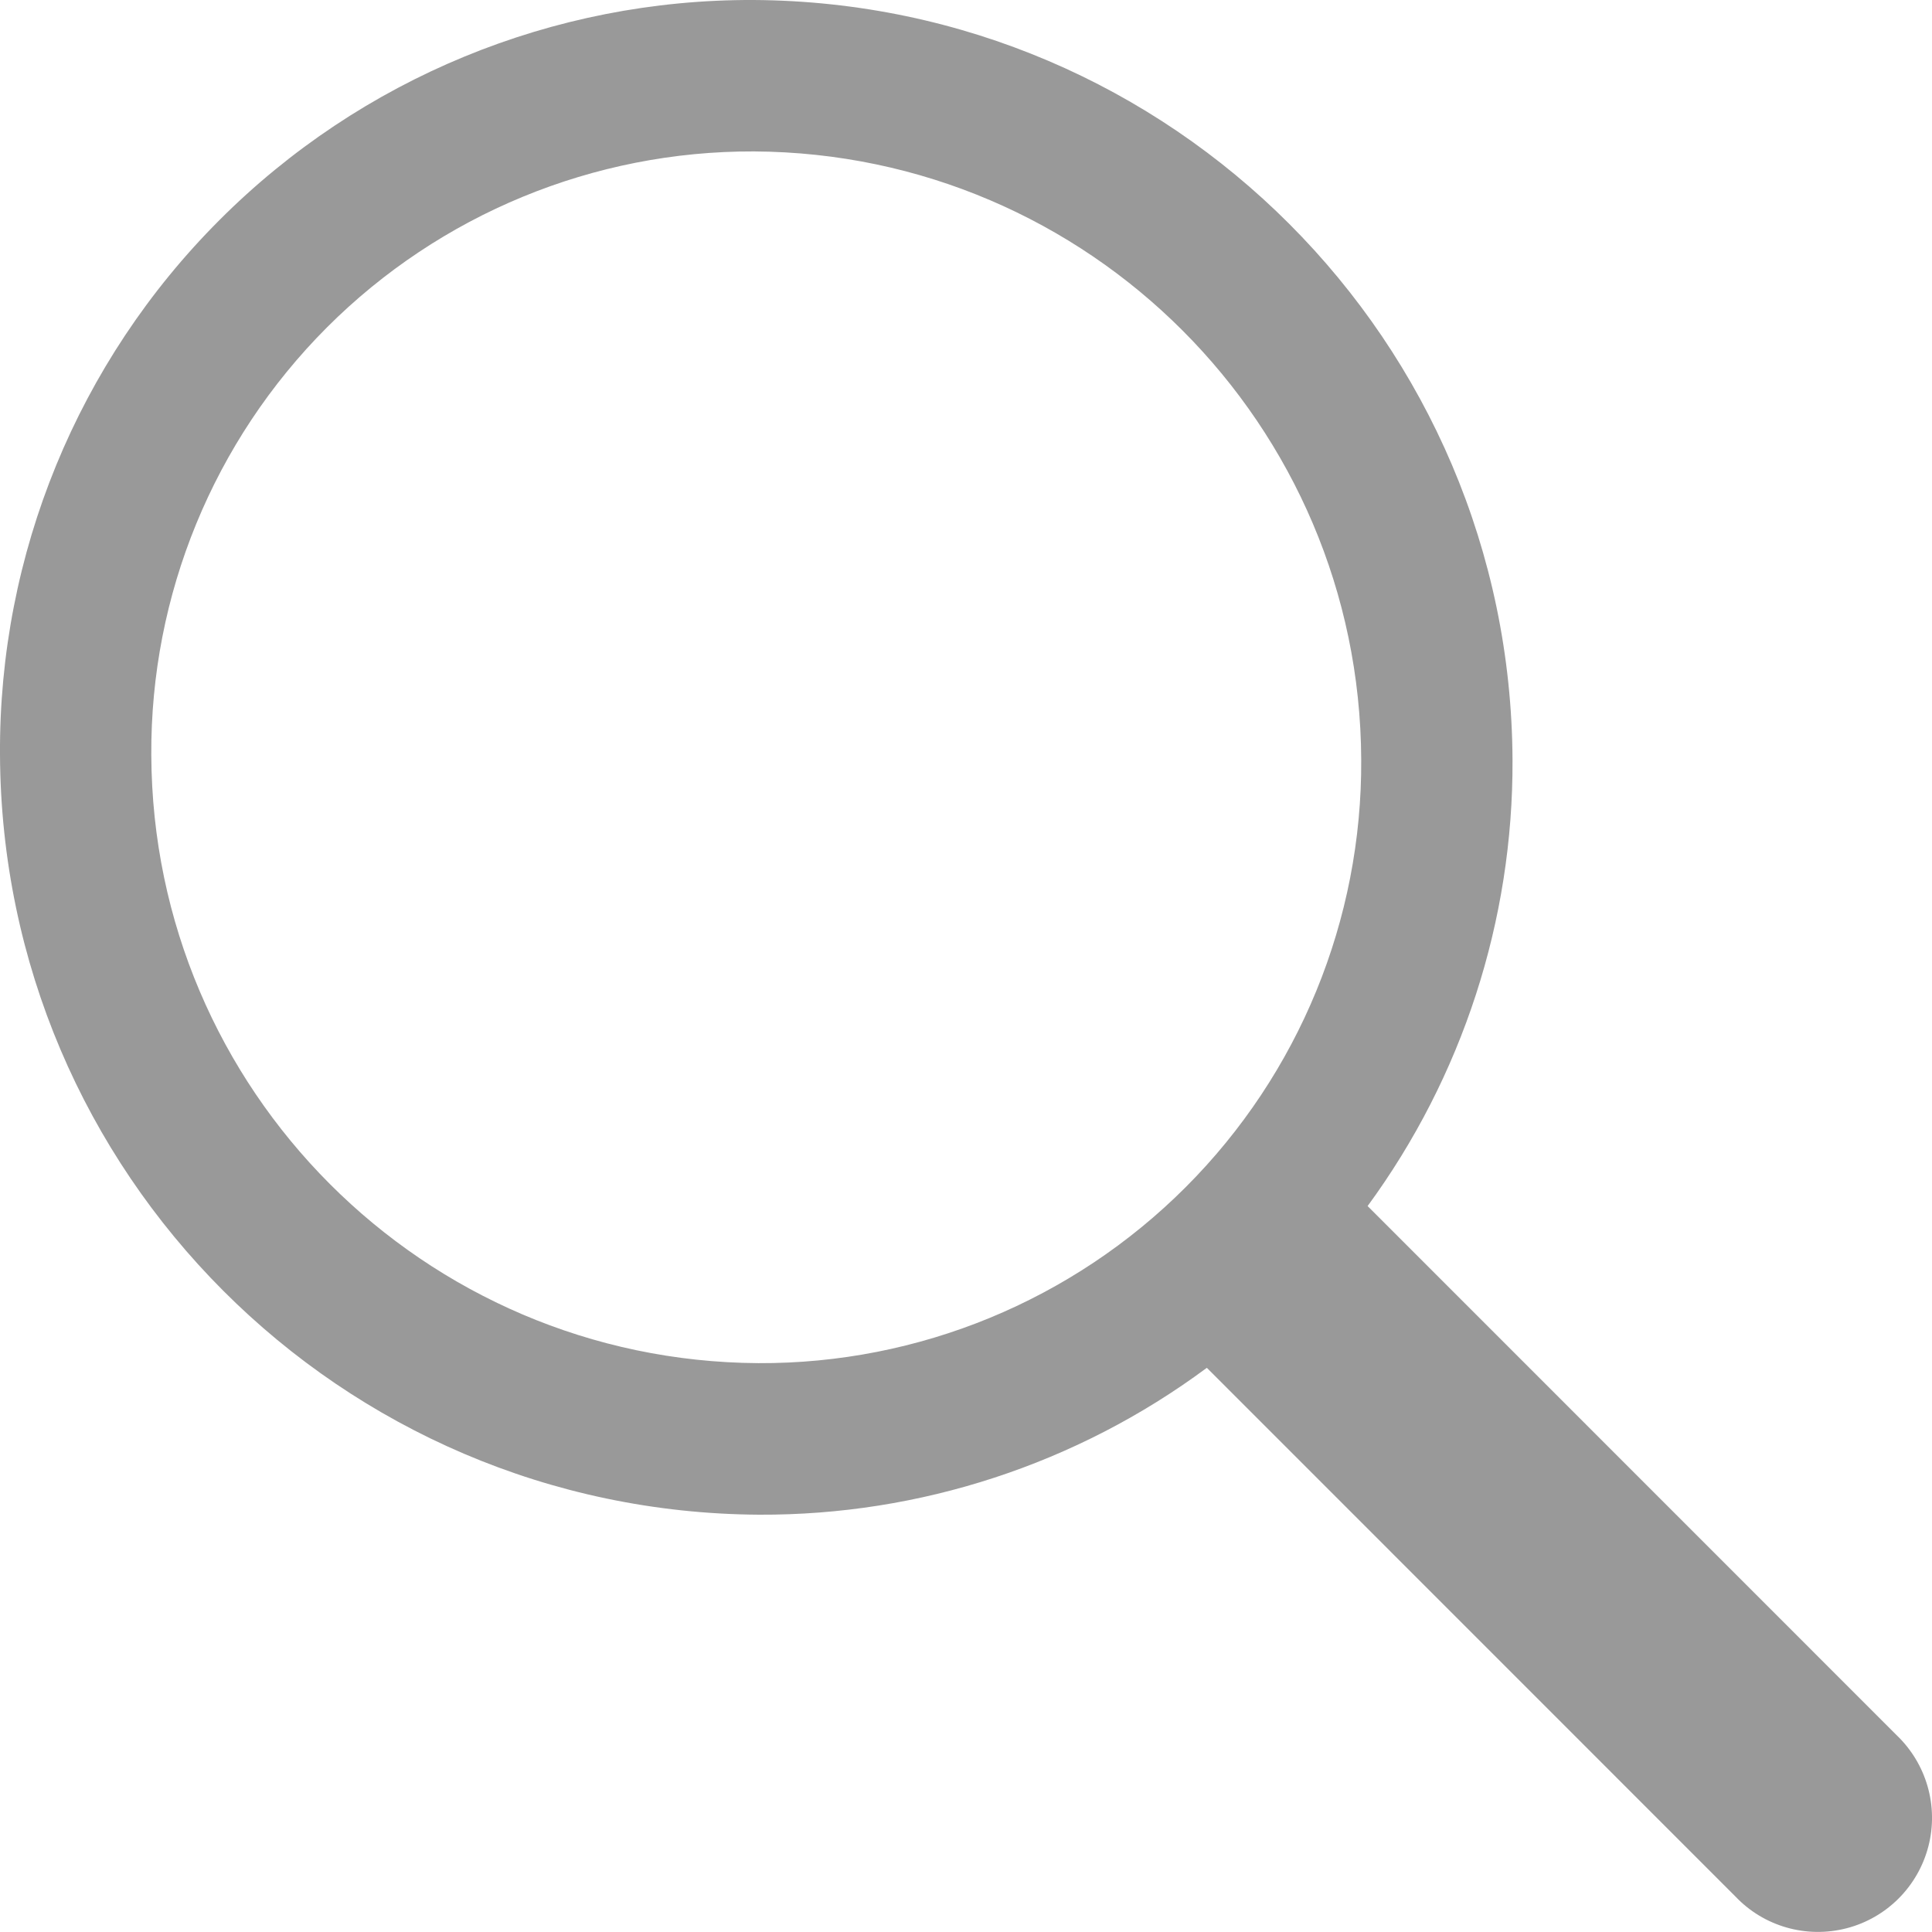
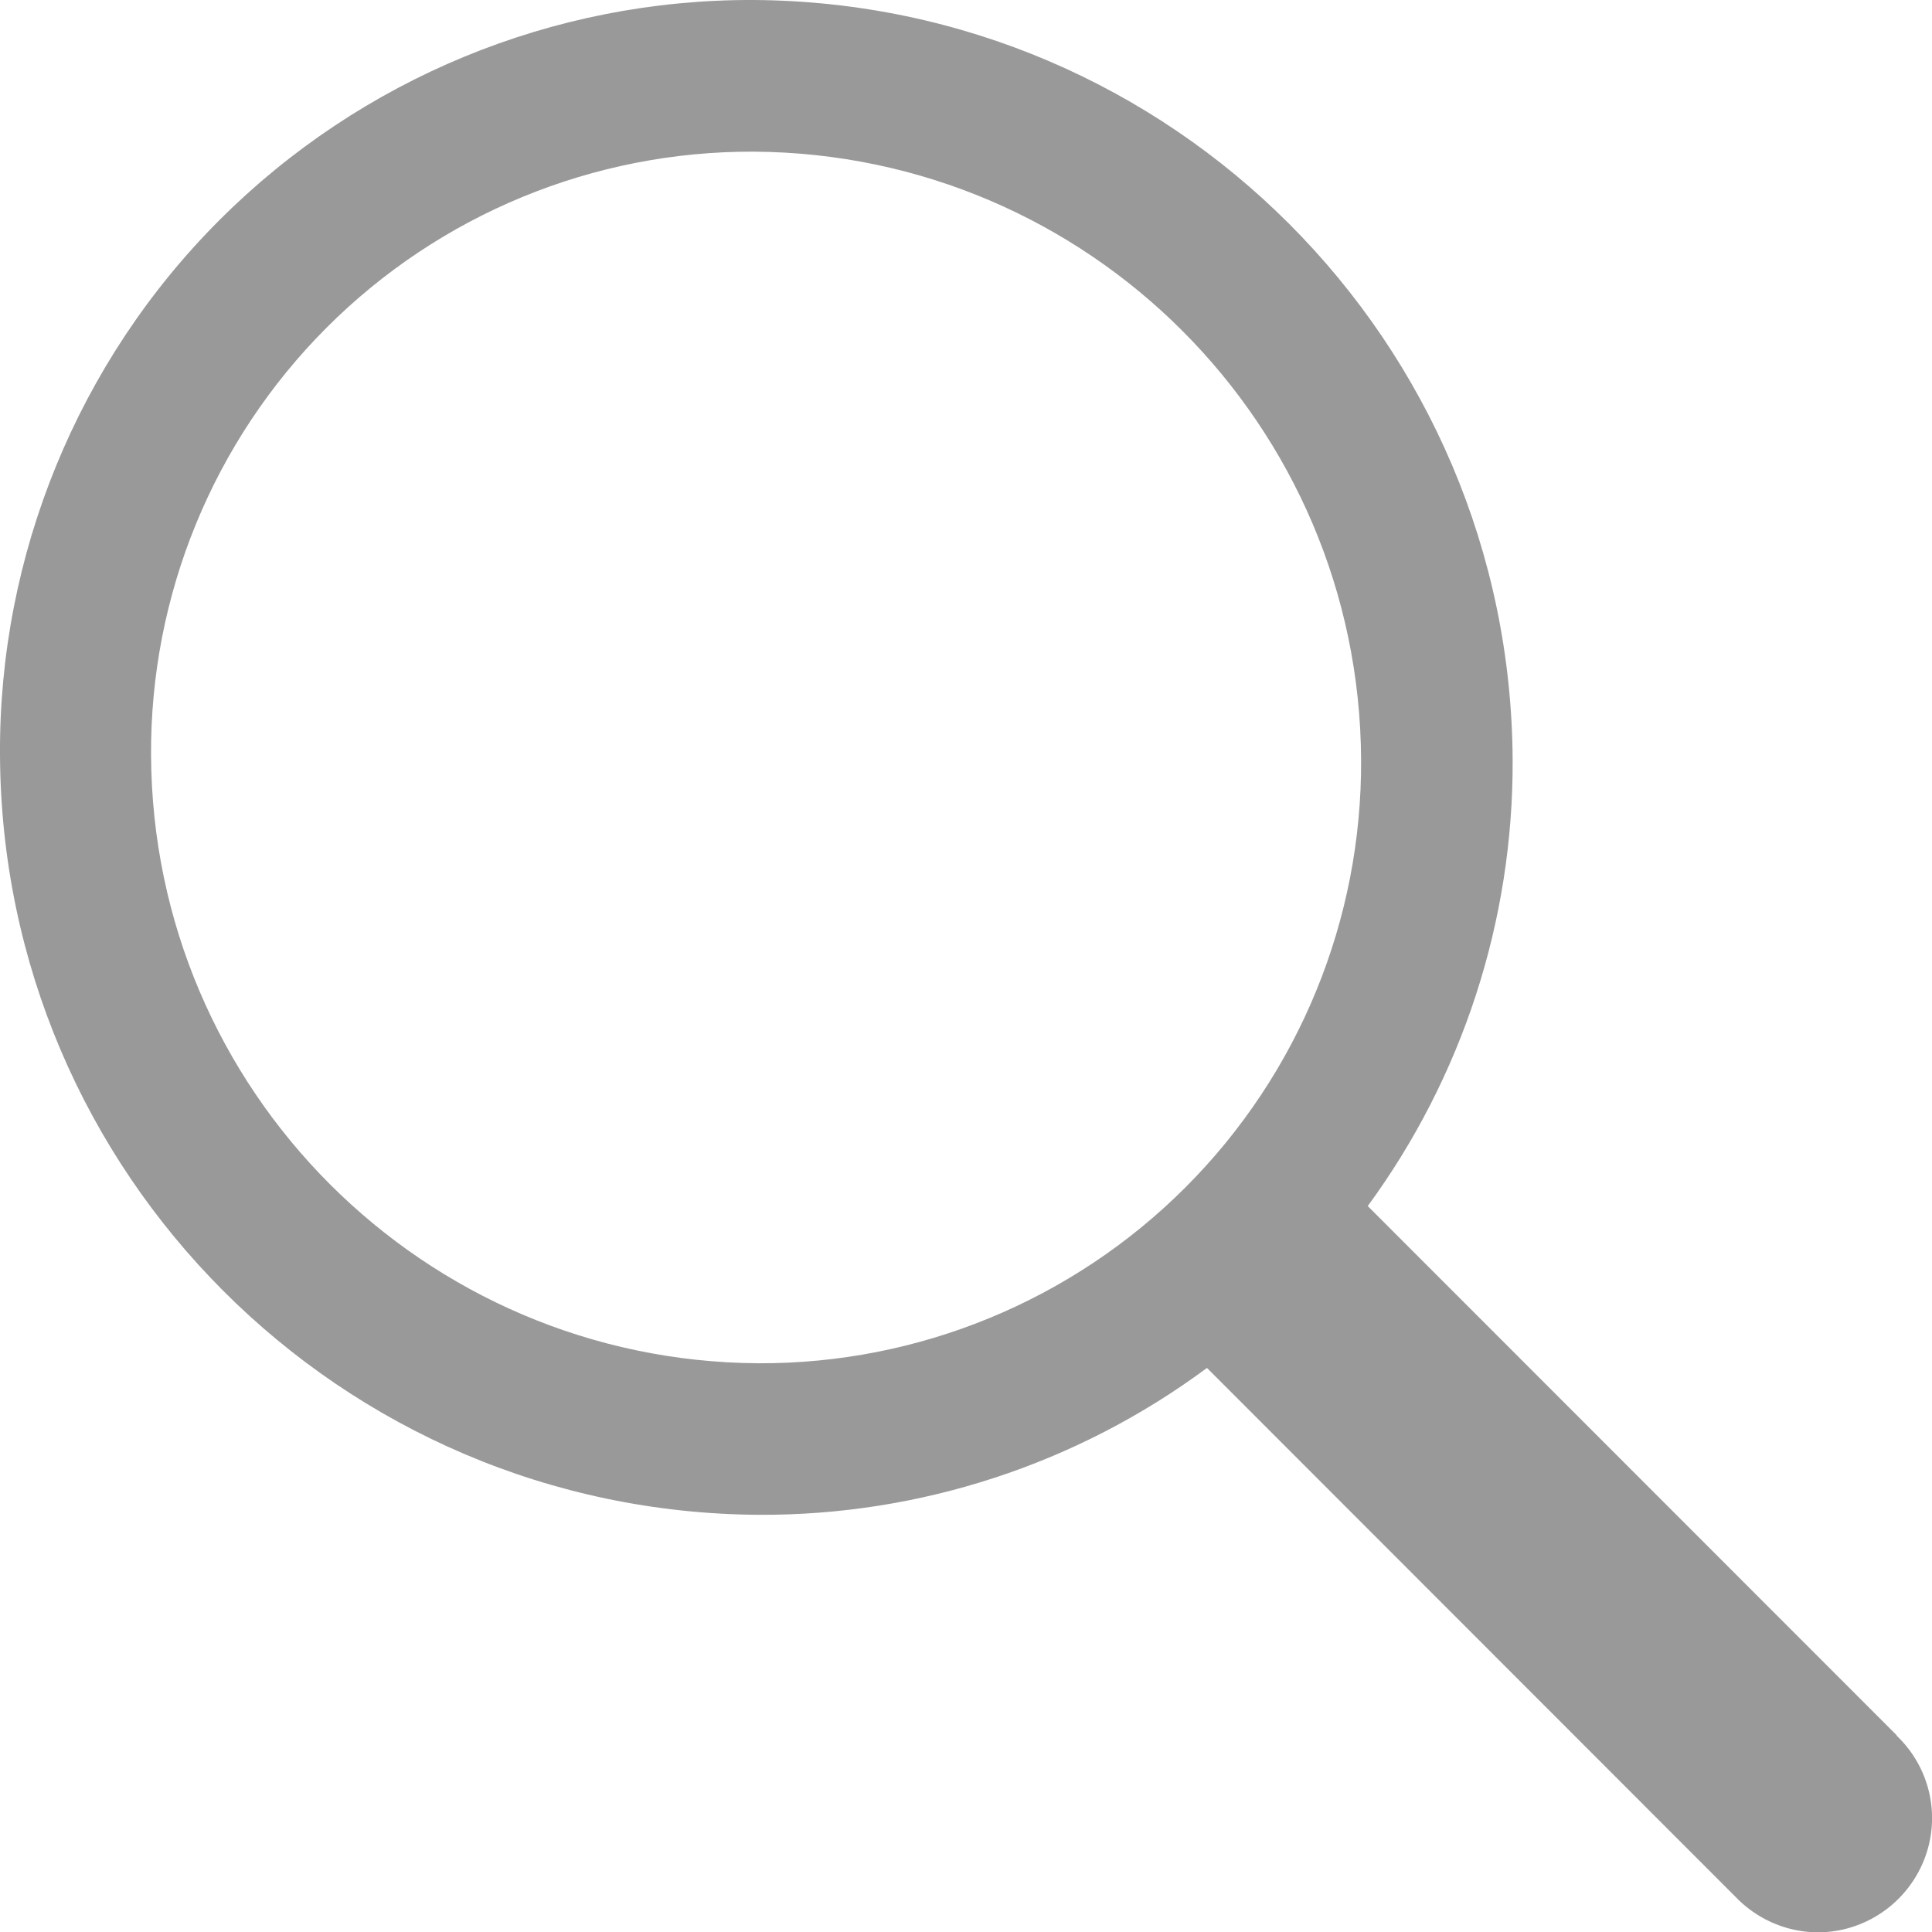
- <svg xmlns="http://www.w3.org/2000/svg" width="16px" height="16px" viewBox="0 0 16 16" version="1.1">
-   <g id="Final--new-grid---1232-breakpoint" stroke="none" stroke-width="1" fill="none" fill-rule="evenodd">
-     <g id="5-View-All-results-template" transform="translate(-444, -104)" fill="#999999">
-       <g id="Group-4" transform="translate(436, 96)">
-         <g id="Group-17">
-           <path d="M23.707,22.37 L19.326,17.988 C20.111,16.917 20.532,15.622 20.526,14.294 C20.511,10.828 17.707,8.02 14.241,8 C12.582,7.993 10.989,8.649 9.817,9.823 C8.644,10.996 7.99,12.59 8,14.249 C8.015,17.716 10.819,20.524 14.286,20.544 C15.619,20.55 16.919,20.124 17.99,19.331 L17.995,19.328 L22.372,23.706 C22.608,23.955 22.961,24.055 23.293,23.969 C23.625,23.883 23.884,23.623 23.97,23.291 C24.056,22.959 23.955,22.607 23.707,22.37 L23.707,22.37 Z M14.281,19.289 C11.508,19.273 9.265,17.027 9.253,14.254 C9.245,12.927 9.769,11.652 10.706,10.713 C11.644,9.774 12.918,9.249 14.245,9.254 C17.018,9.27 19.261,11.517 19.273,14.29 C19.281,15.617 18.758,16.892 17.82,17.831 C16.882,18.77 15.608,19.295 14.281,19.289 Z" id="Search" />
-         </g>
-       </g>
-     </g>
-   </g>
+ <svg xmlns="http://www.w3.org/2000/svg" width="16" height="16">
+   <path d="M15.707 14.37l-4.38-4.382a6.2 6.2 0 0 0 1.2-3.694C12.51 2.828 9.707.02 6.24 0 4.582-.007 2.99.65 1.817 1.823S-.01 4.6 0 6.25c.015 3.467 2.82 6.275 6.286 6.295a6.18 6.18 0 0 0 3.705-1.213l.005-.003 4.377 4.38c.237.248.59.35.92.263s.59-.346.677-.678-.015-.685-.263-.92h0zM6.28 11.29a5.06 5.06 0 0 1-5.029-5.035 4.97 4.97 0 0 1 4.992-4.999 5.06 5.06 0 0 1 5.029 5.035 4.97 4.97 0 0 1-4.992 4.999z" fill="#999" fill-rule="evenodd" />
</svg>
